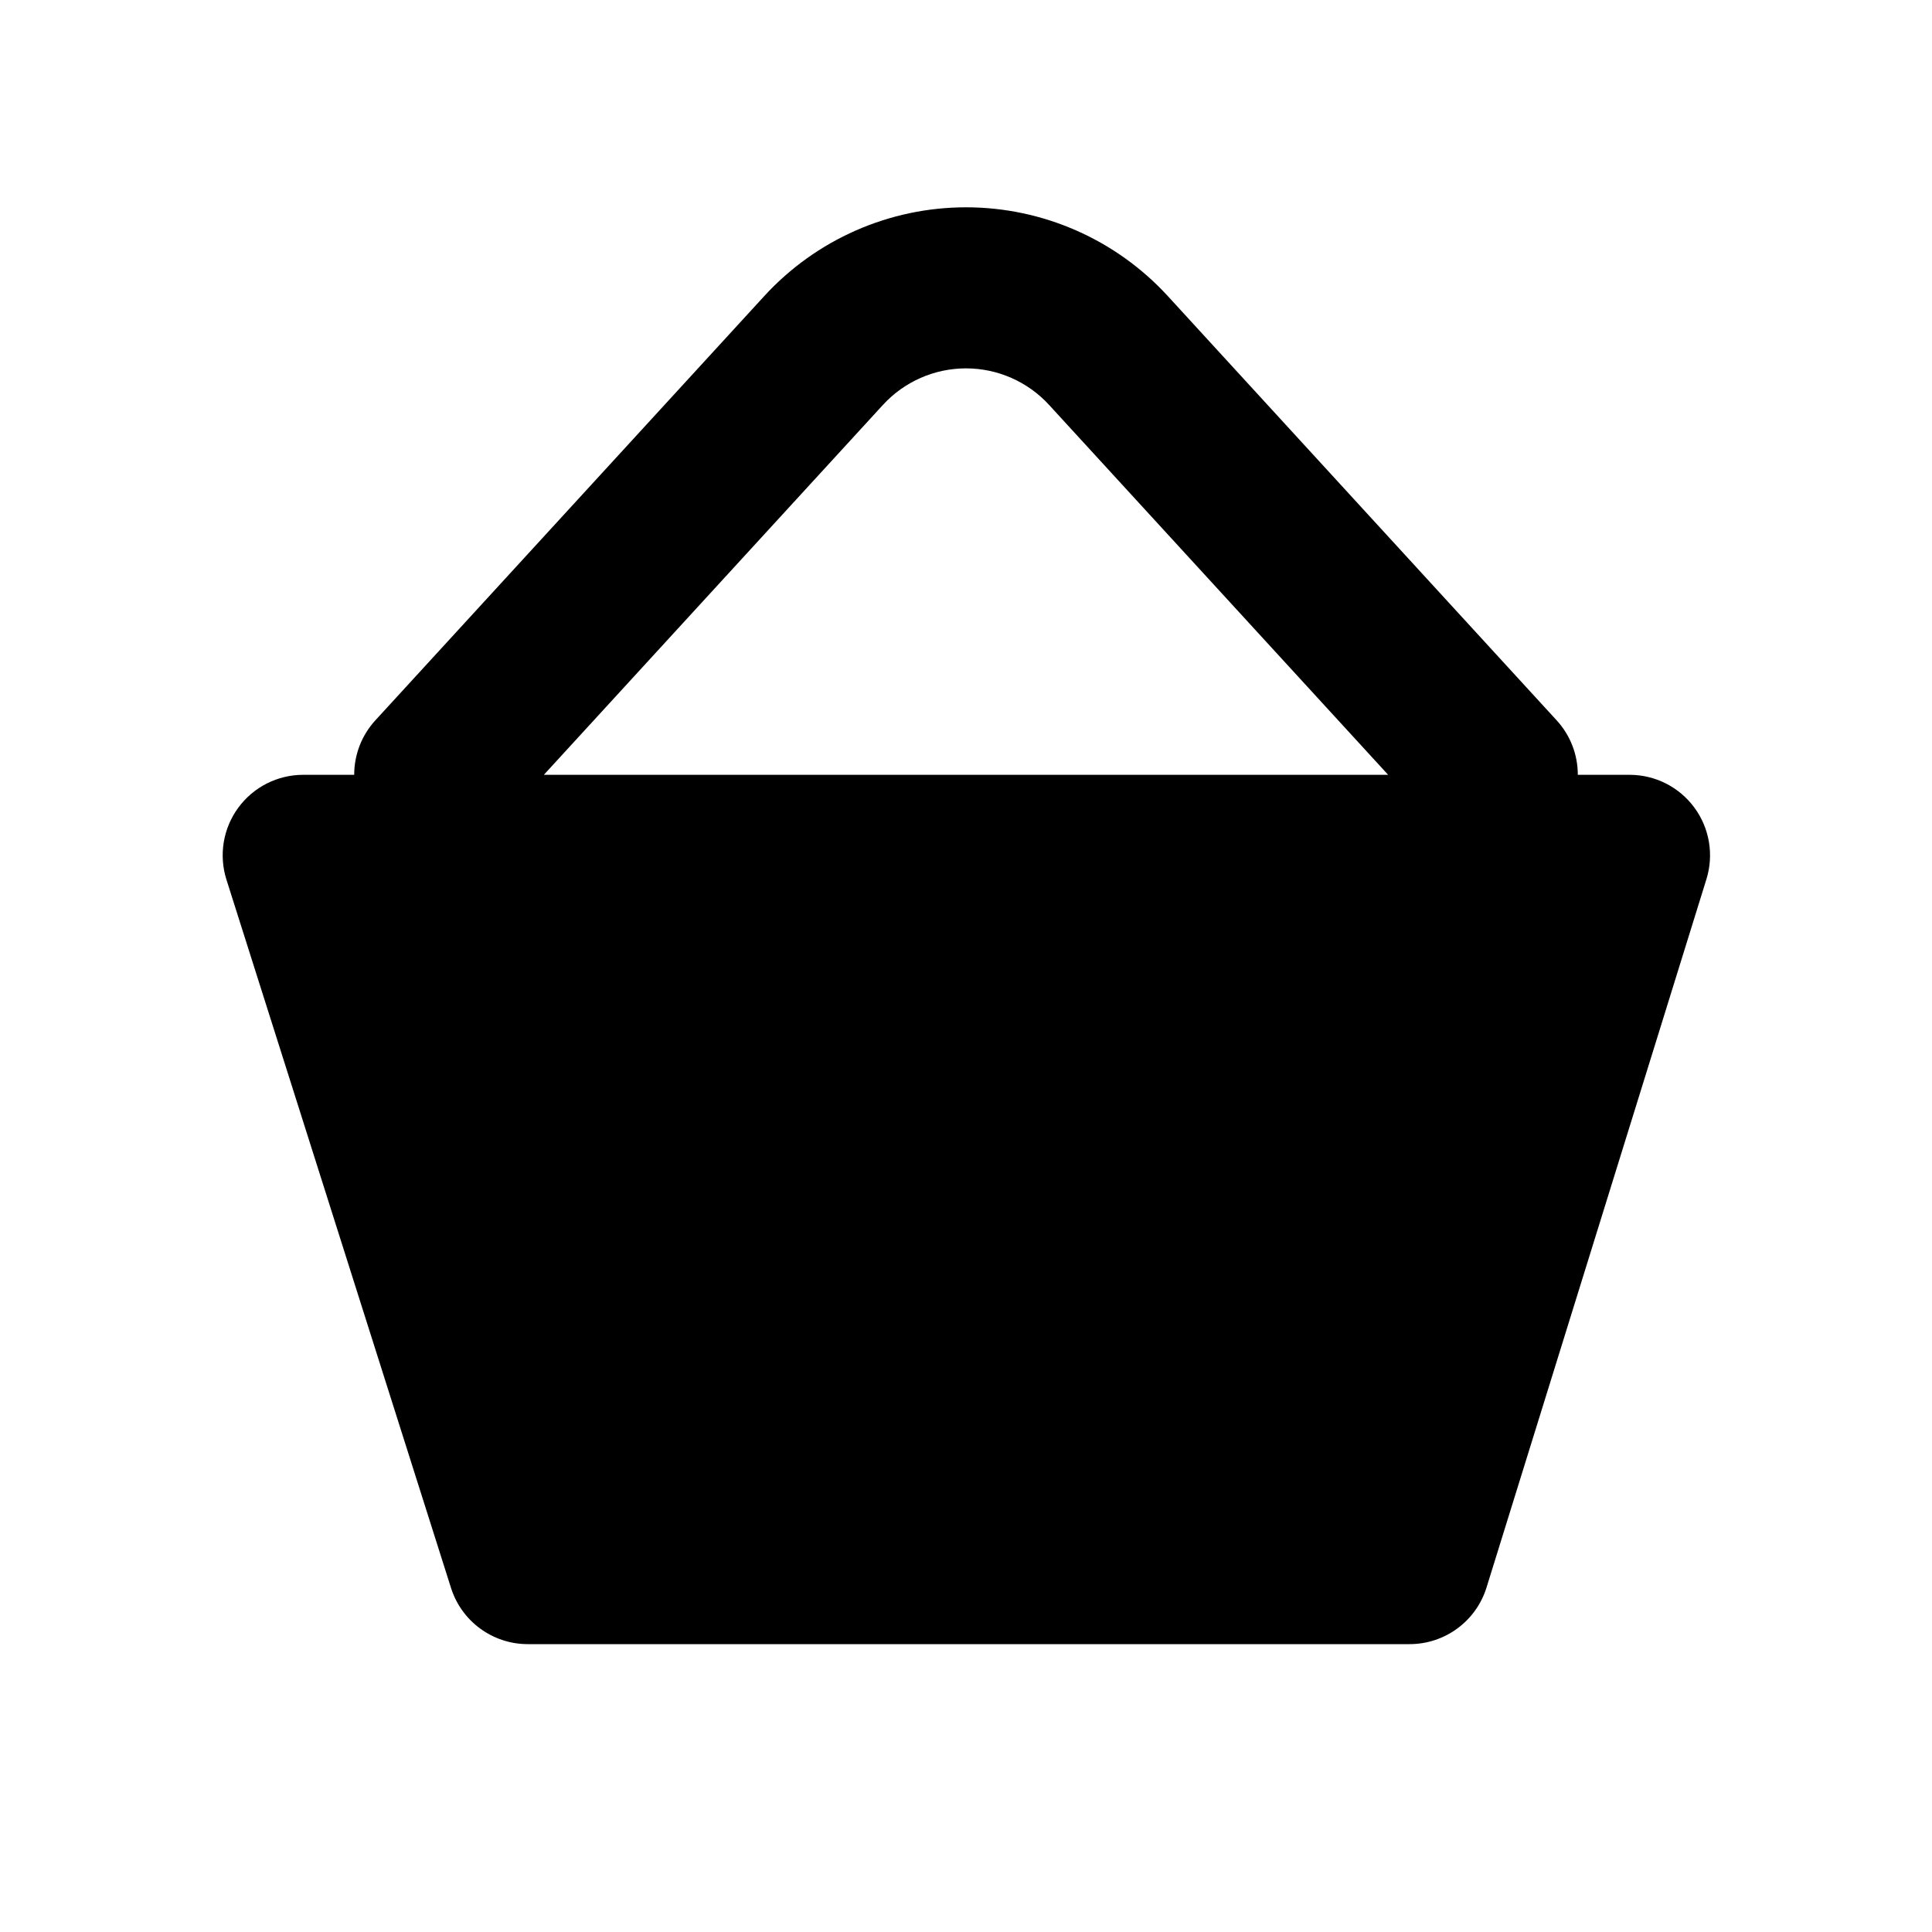
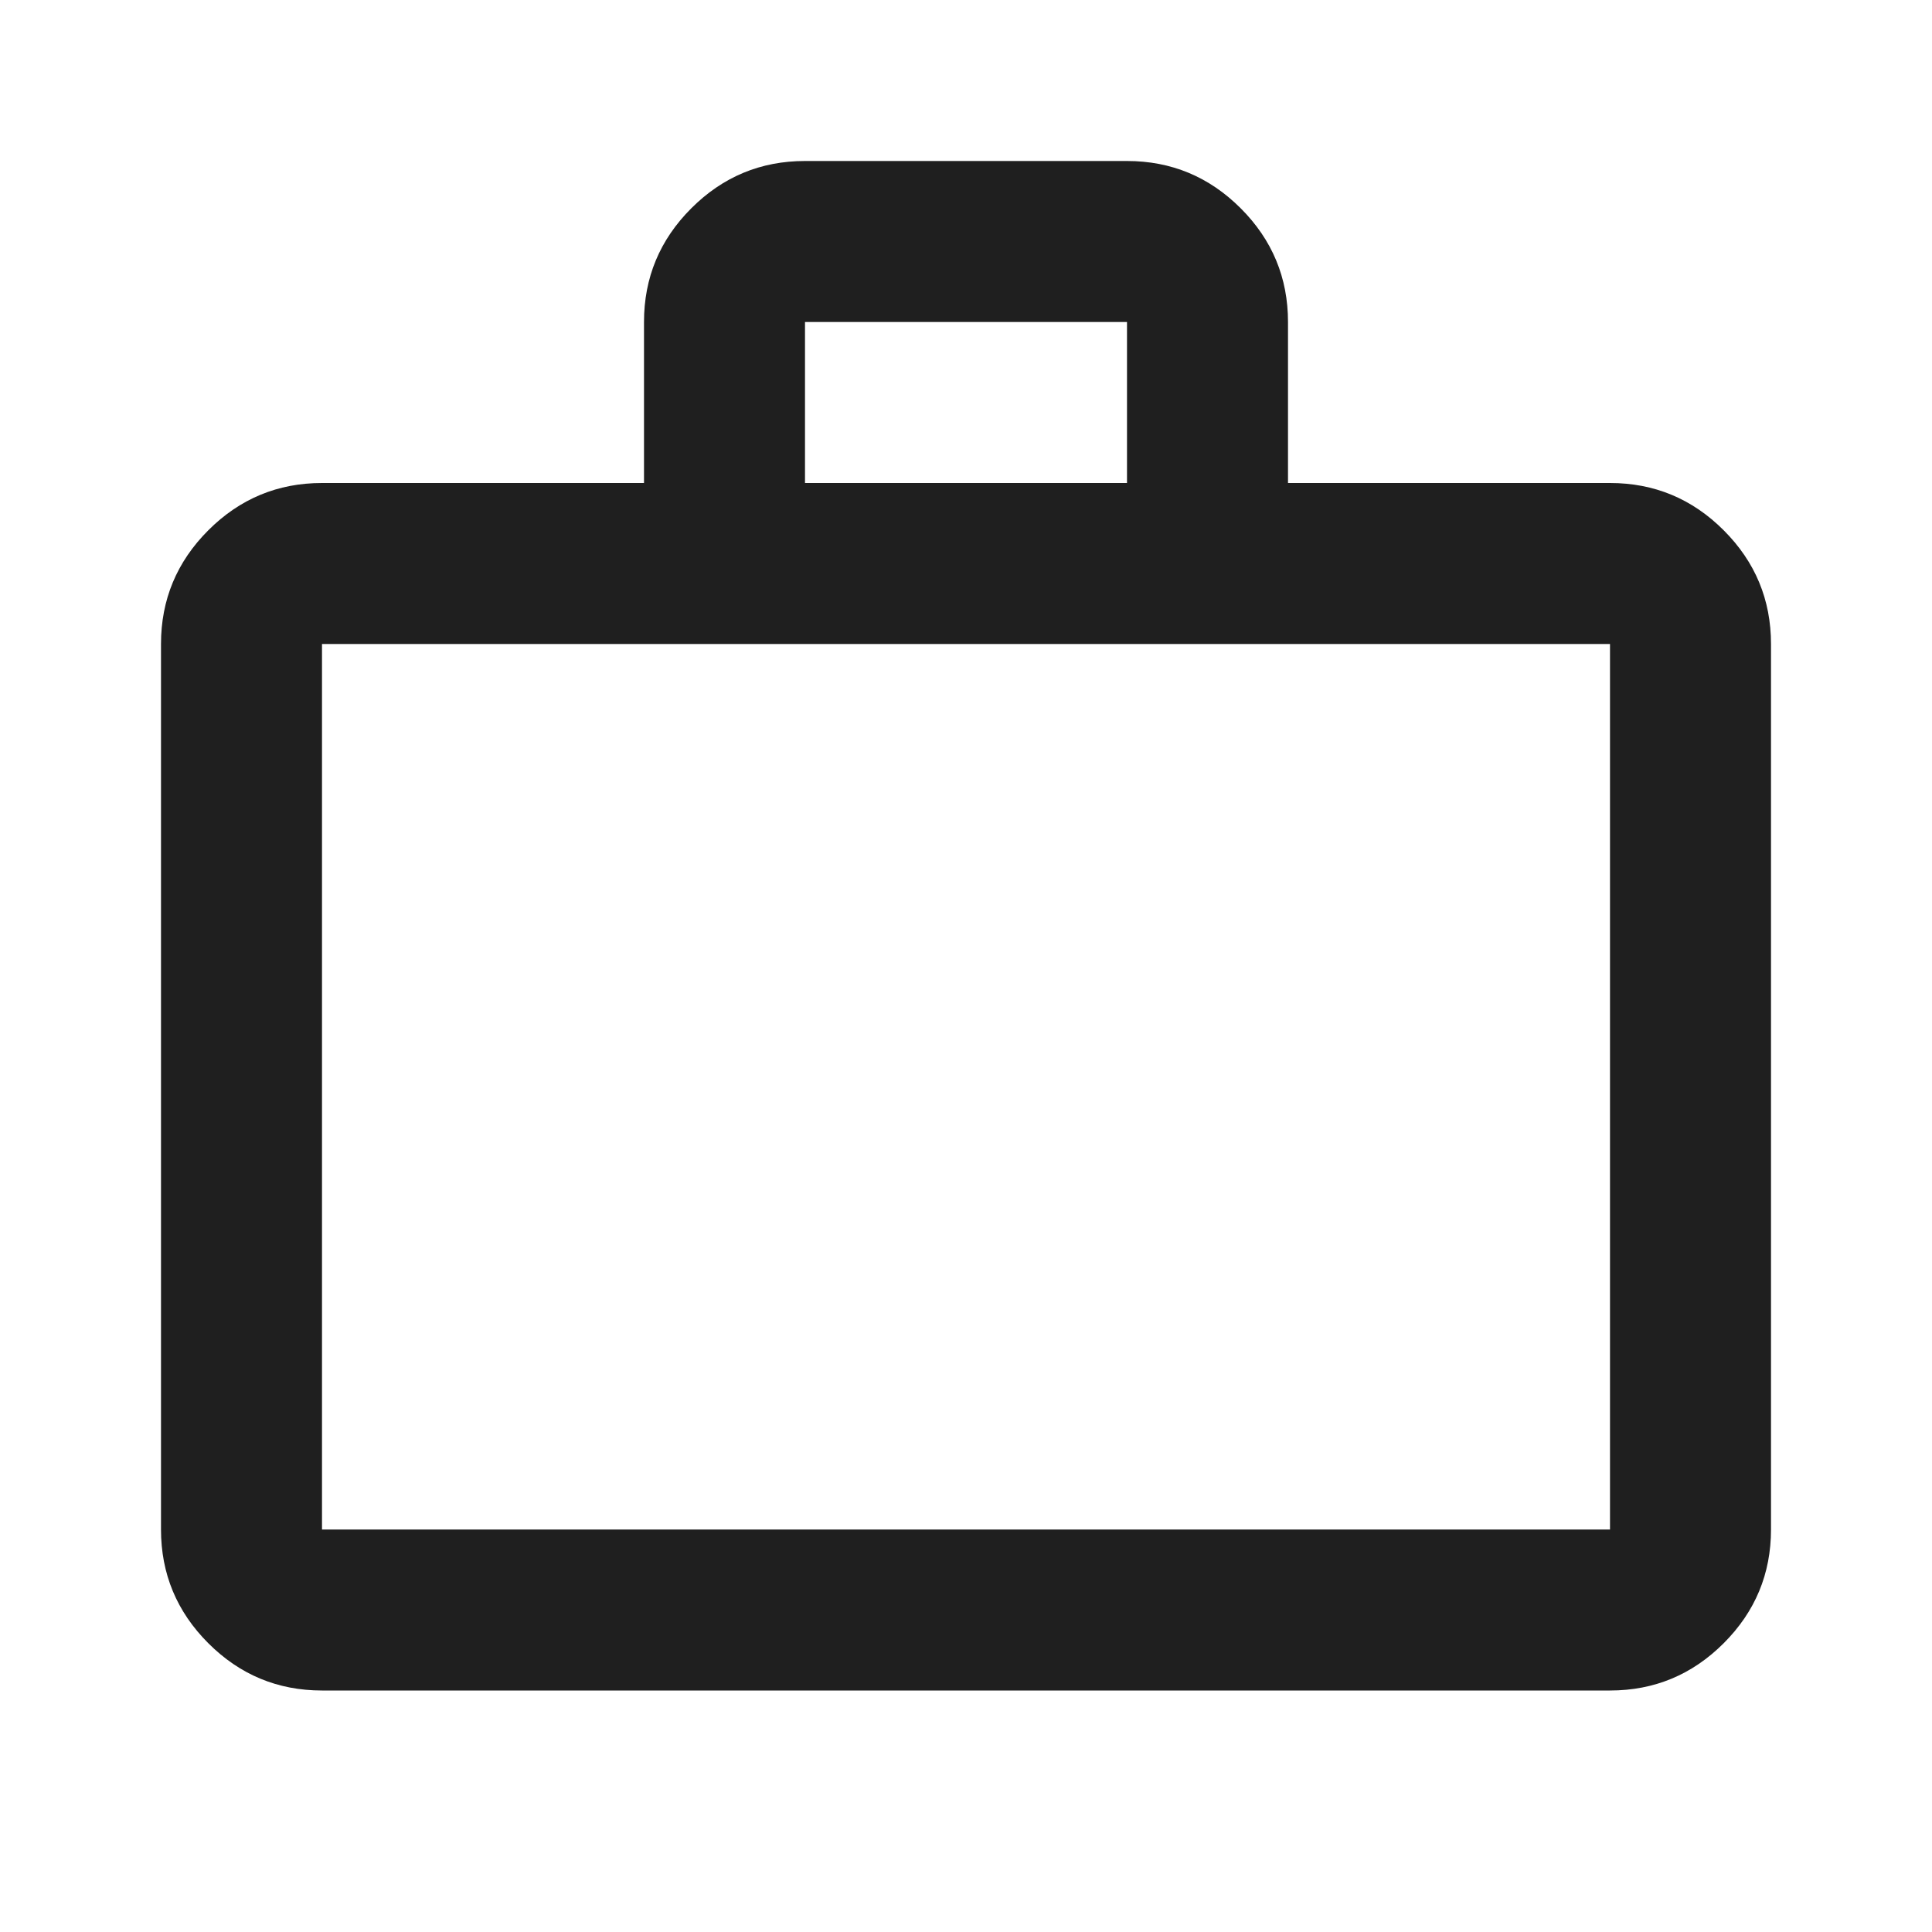
- <svg xmlns="http://www.w3.org/2000/svg" fill="none" viewBox="0 0 24 24">
-   <path fill="#000" fill-rule="evenodd" d="M4.4 9.625a1 1 0 0 1 .263-.677l4.831-5.27a3.4 3.4 0 0 1 5.013 0l4.83 5.27a.997.997 0 0 1 .263.677h.643a1 1 0 0 1 .955 1.296l-2.732 8.8a1 1 0 0 1-.955.703H6.556a1 1 0 0 1-.953-.697l-2.79-8.8a1 1 0 0 1 .953-1.302H4.4Zm6.568-4.595a1.4 1.4 0 0 1 2.064 0l4.212 4.595H6.756l4.212-4.595Z" clip-rule="evenodd" />
+ <svg xmlns="http://www.w3.org/2000/svg" height="24px" viewBox="0 -960 960 960" width="24px" fill="#1f1f1f">
+   <path d="M160-120q-33 0-56.5-23.5T80-200v-440q0-33 23.5-56.5T160-720h160v-80q0-33 23.5-56.5T400-880h160q33 0 56.5 23.5T640-800v80h160q33 0 56.5 23.5T880-640v440q0 33-23.5 56.5T800-120H160Zm0-80h640v-440H160v440Zm240-520h160v-80H400v80ZM160-200v-440 440Z" />
</svg>
